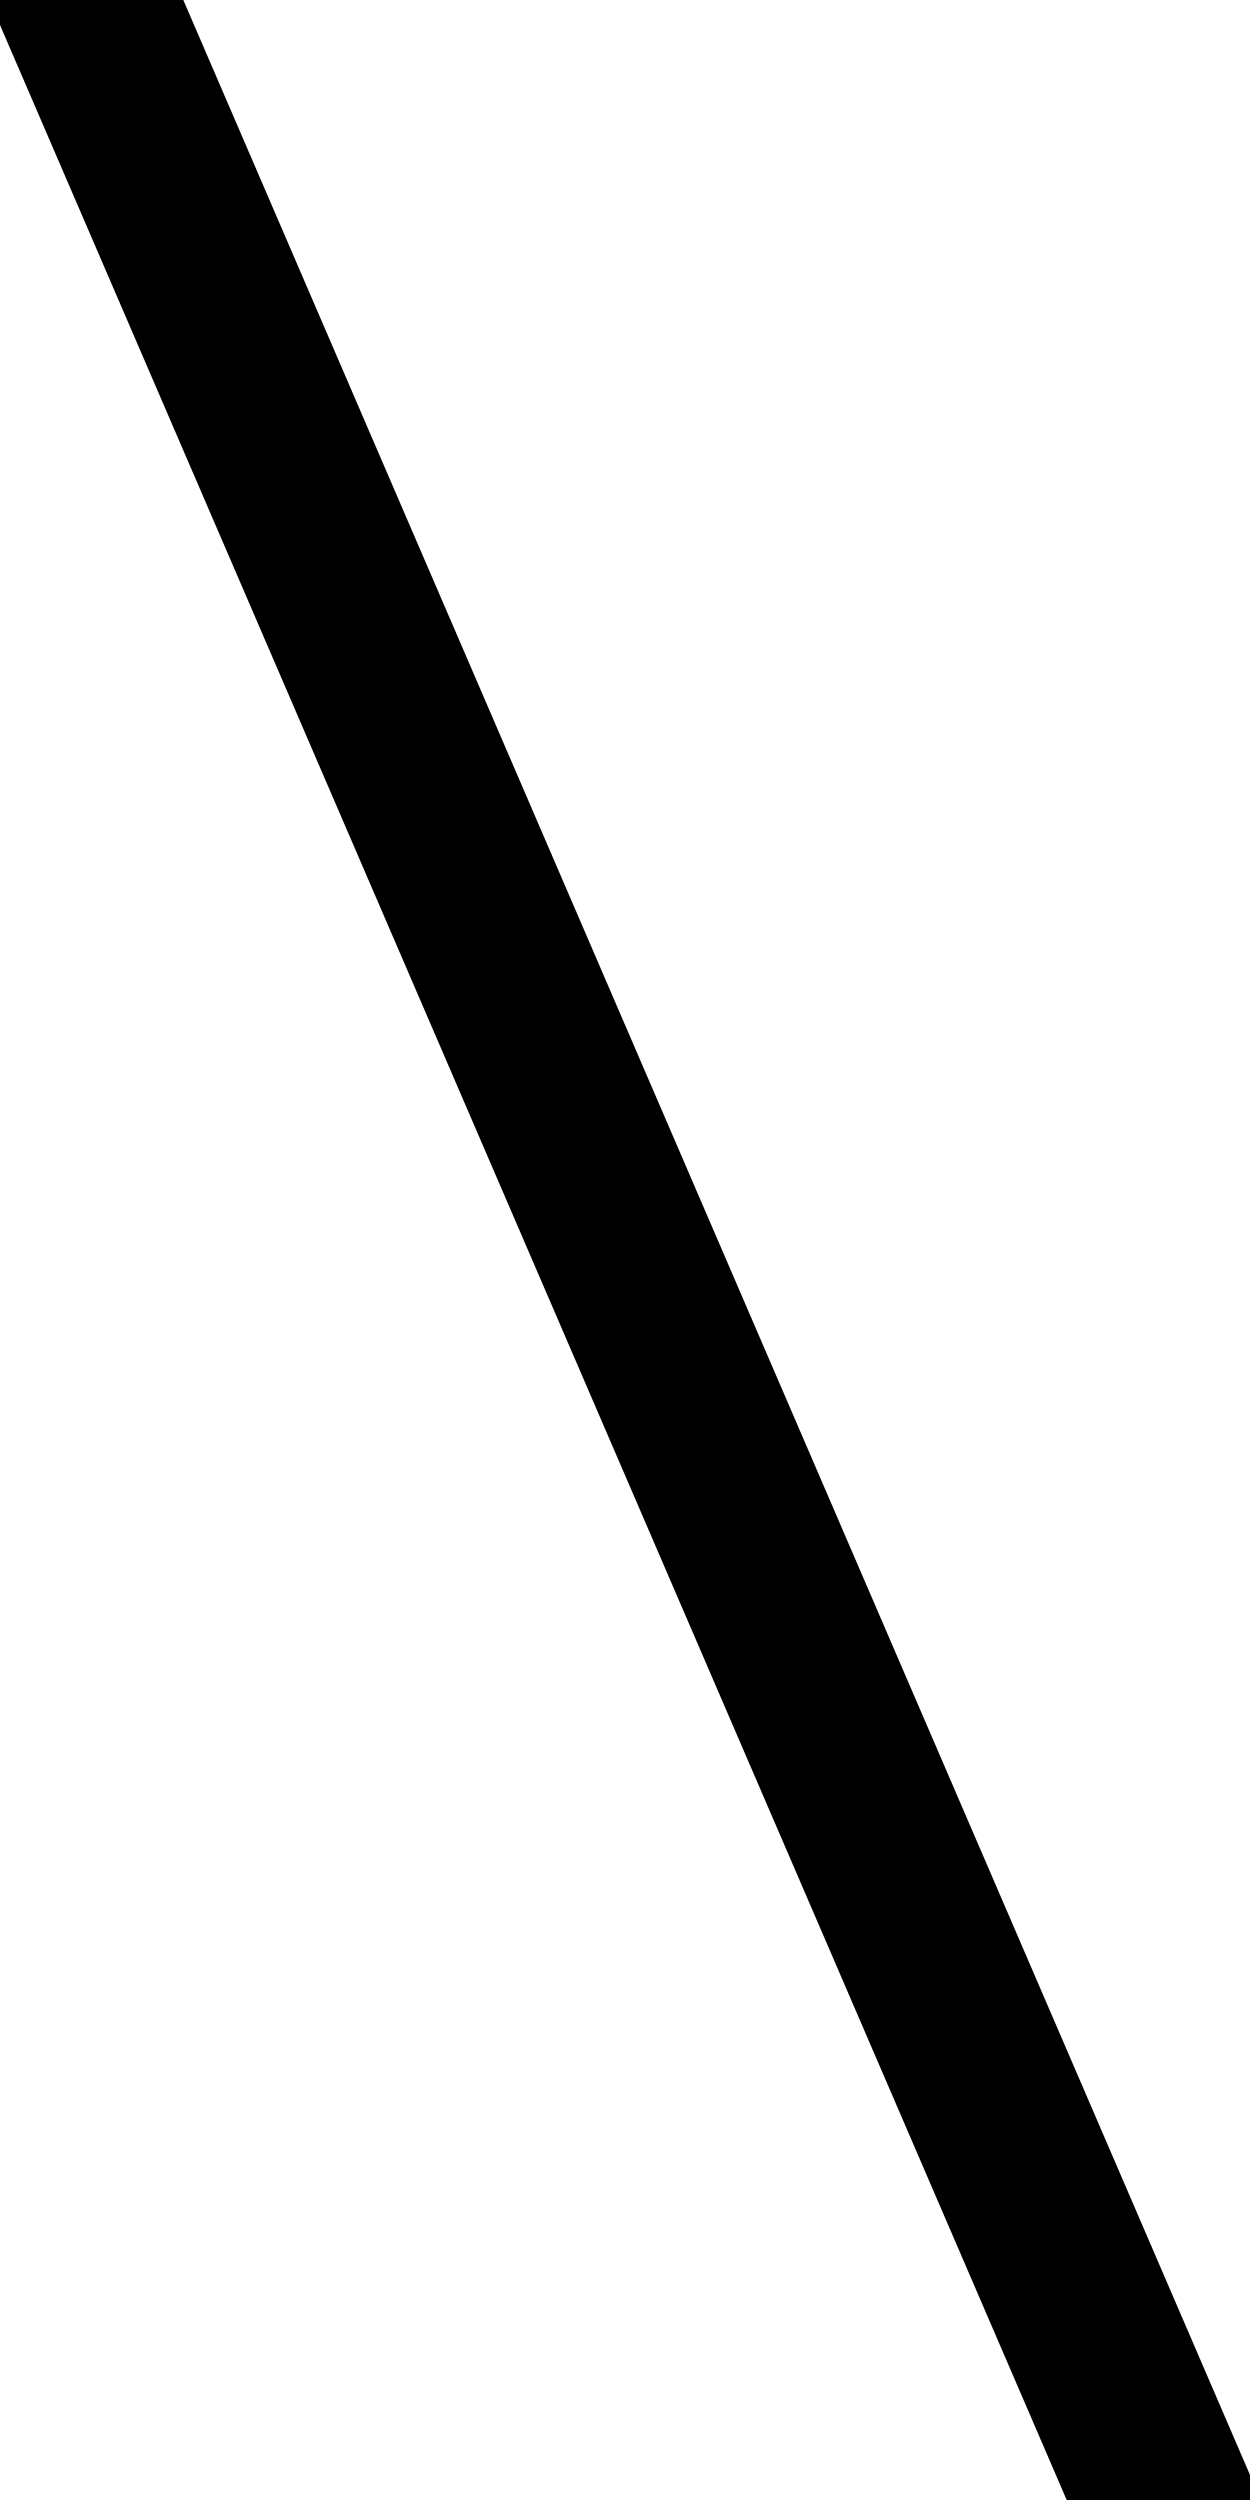
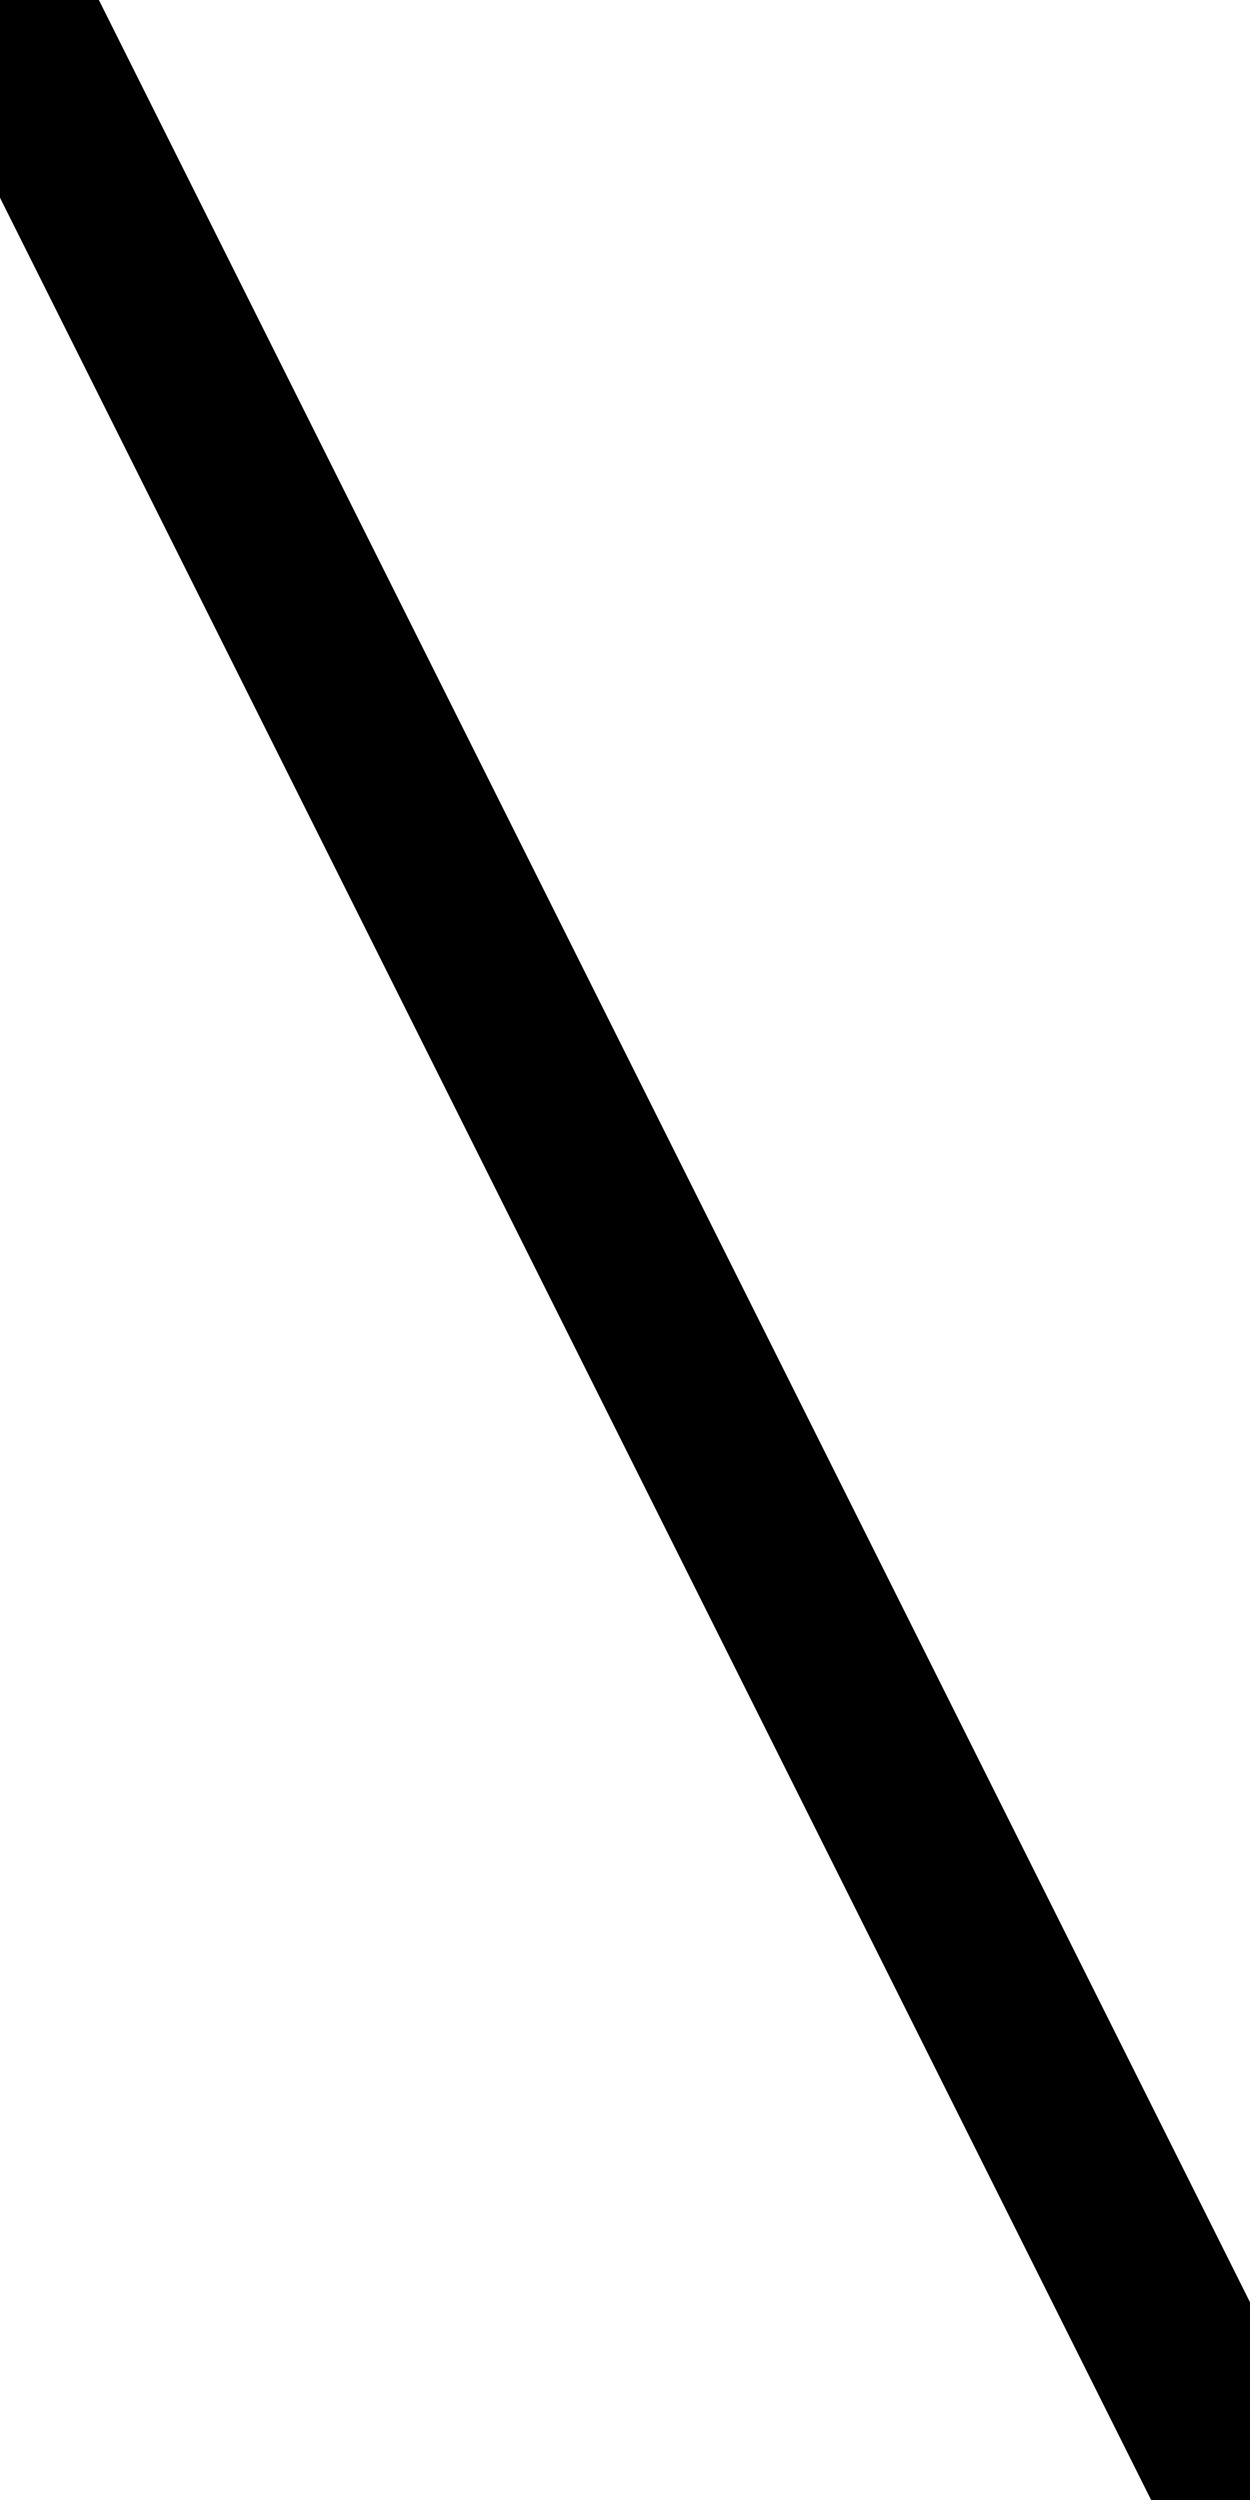
<svg xmlns="http://www.w3.org/2000/svg" version="1.1" width="1024" height="2048" id="svg3355">
  <defs id="defs3357" />
-   <path id="path5114-5-3" style="display:inline;fill:#000000;fill-opacity:1;stroke:none;stroke-width:0.927" d="M -64,-128 929,2176 h 159 L 95,-128 Z" />
+   <path id="path5114-5-3" style="display:inline;fill:#000000;fill-opacity:1;stroke:none;stroke-width:0.927" d="M -54,-54 V 54 L 970,2102 h 108 V 1994 L 54,-54 Z" />
</svg>
